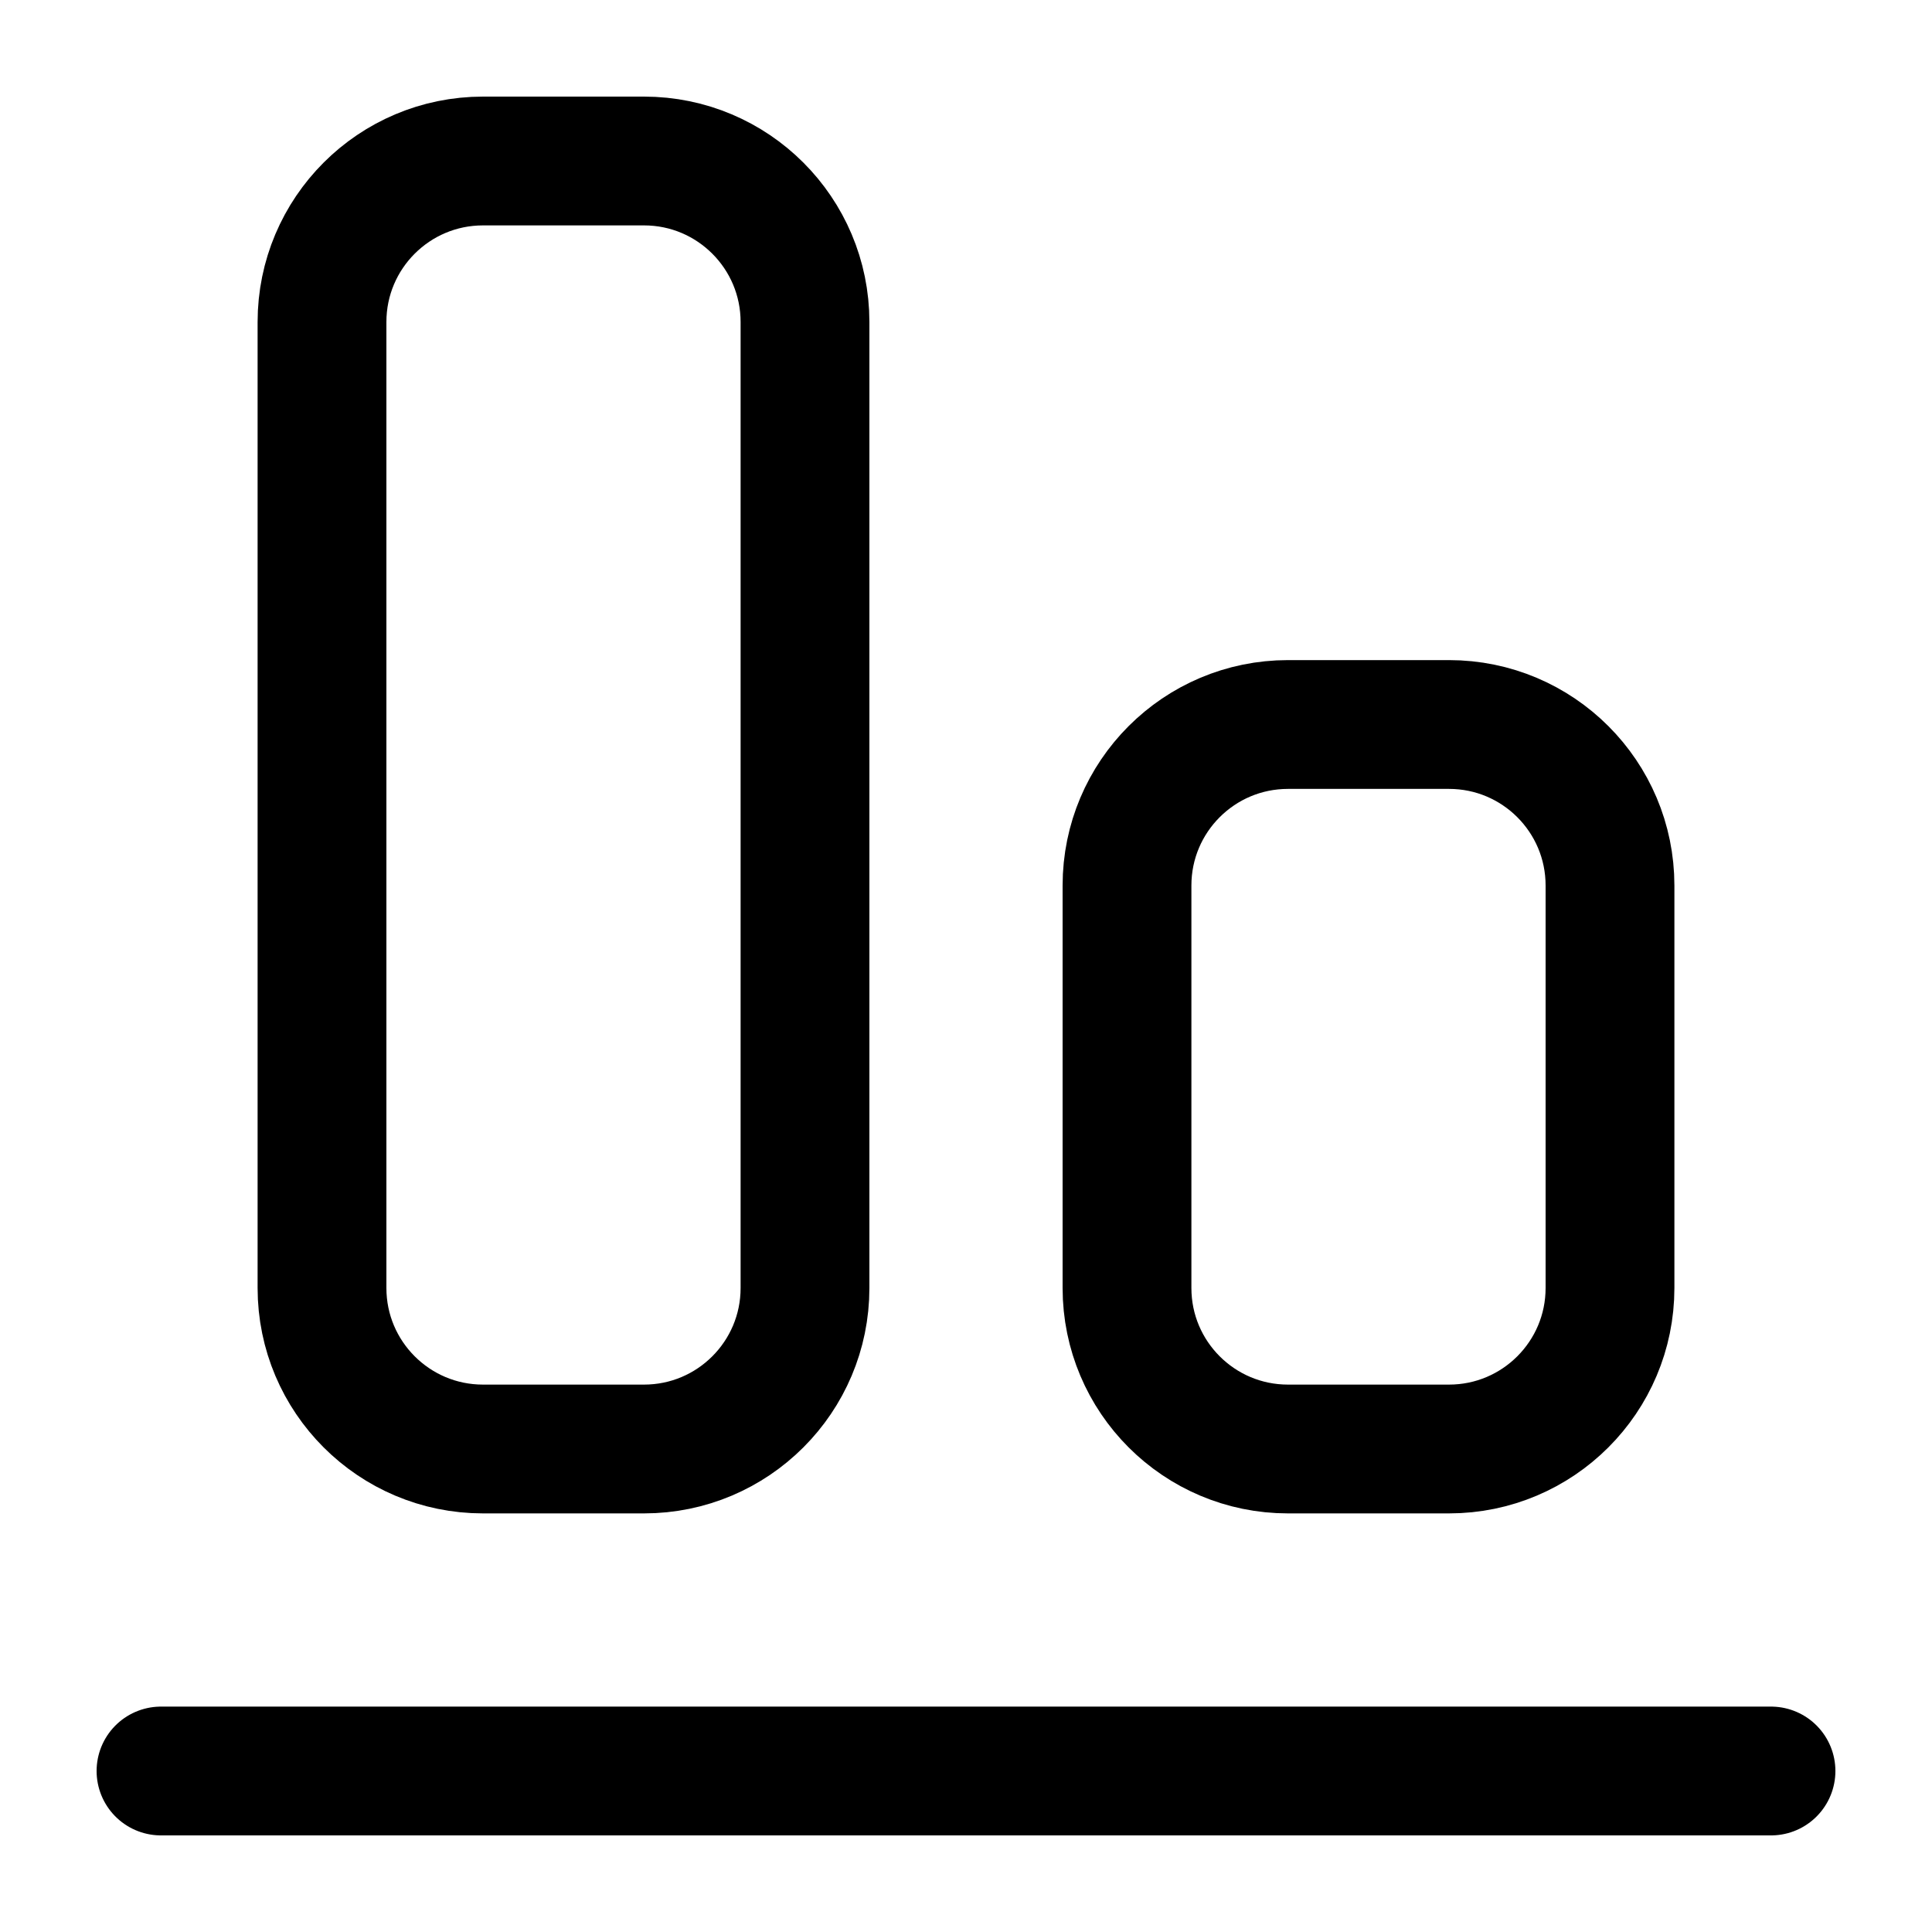
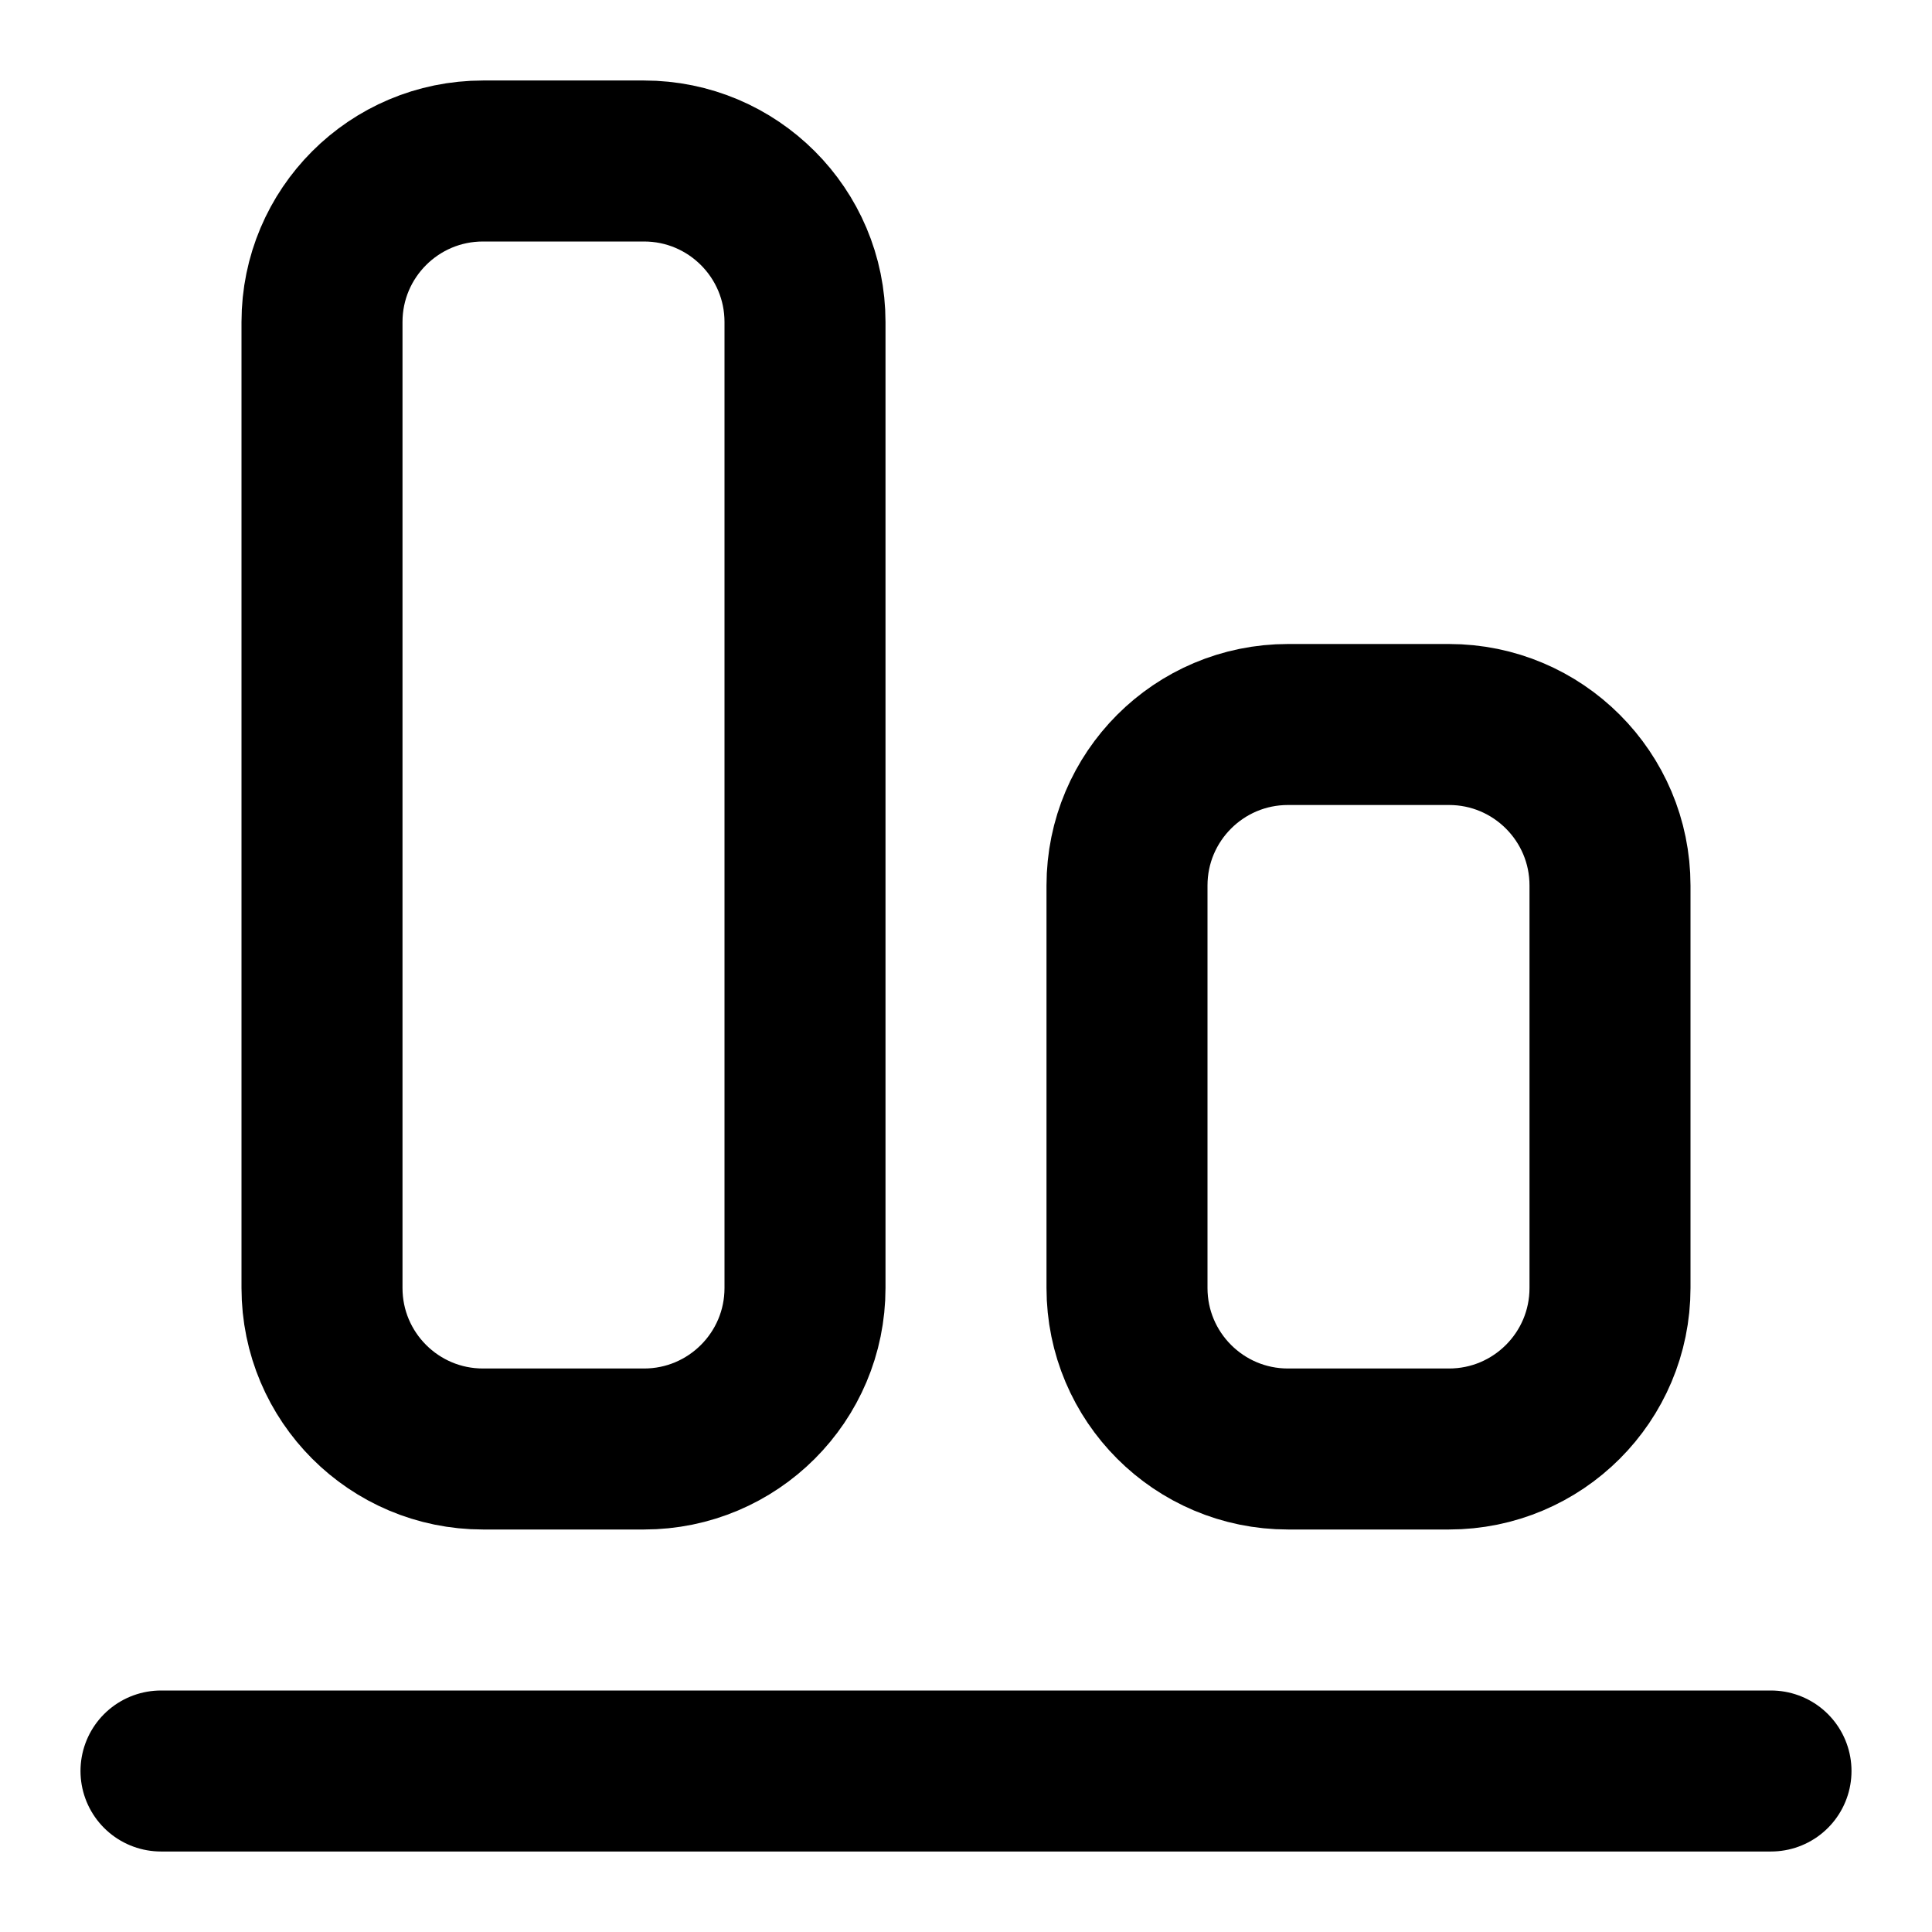
- <svg xmlns="http://www.w3.org/2000/svg" width="24" height="24" viewBox="0 0 24 24" fill="none" stroke="currentColor" stroke-width="1.6" stroke-linecap="round" stroke-linejoin="round">
+ <svg xmlns="http://www.w3.org/2000/svg" width="24" height="24" viewBox="0 0 24 24" fill="none" stroke="currentColor" stroke-width="2" stroke-linecap="round" stroke-linejoin="round">
  <rect width="6" height="16" x="4" y="2" rx="2" />
  <rect width="6" height="9" x="14" y="9" rx="2" />
  <path d="M22 22H2" />
</svg>
